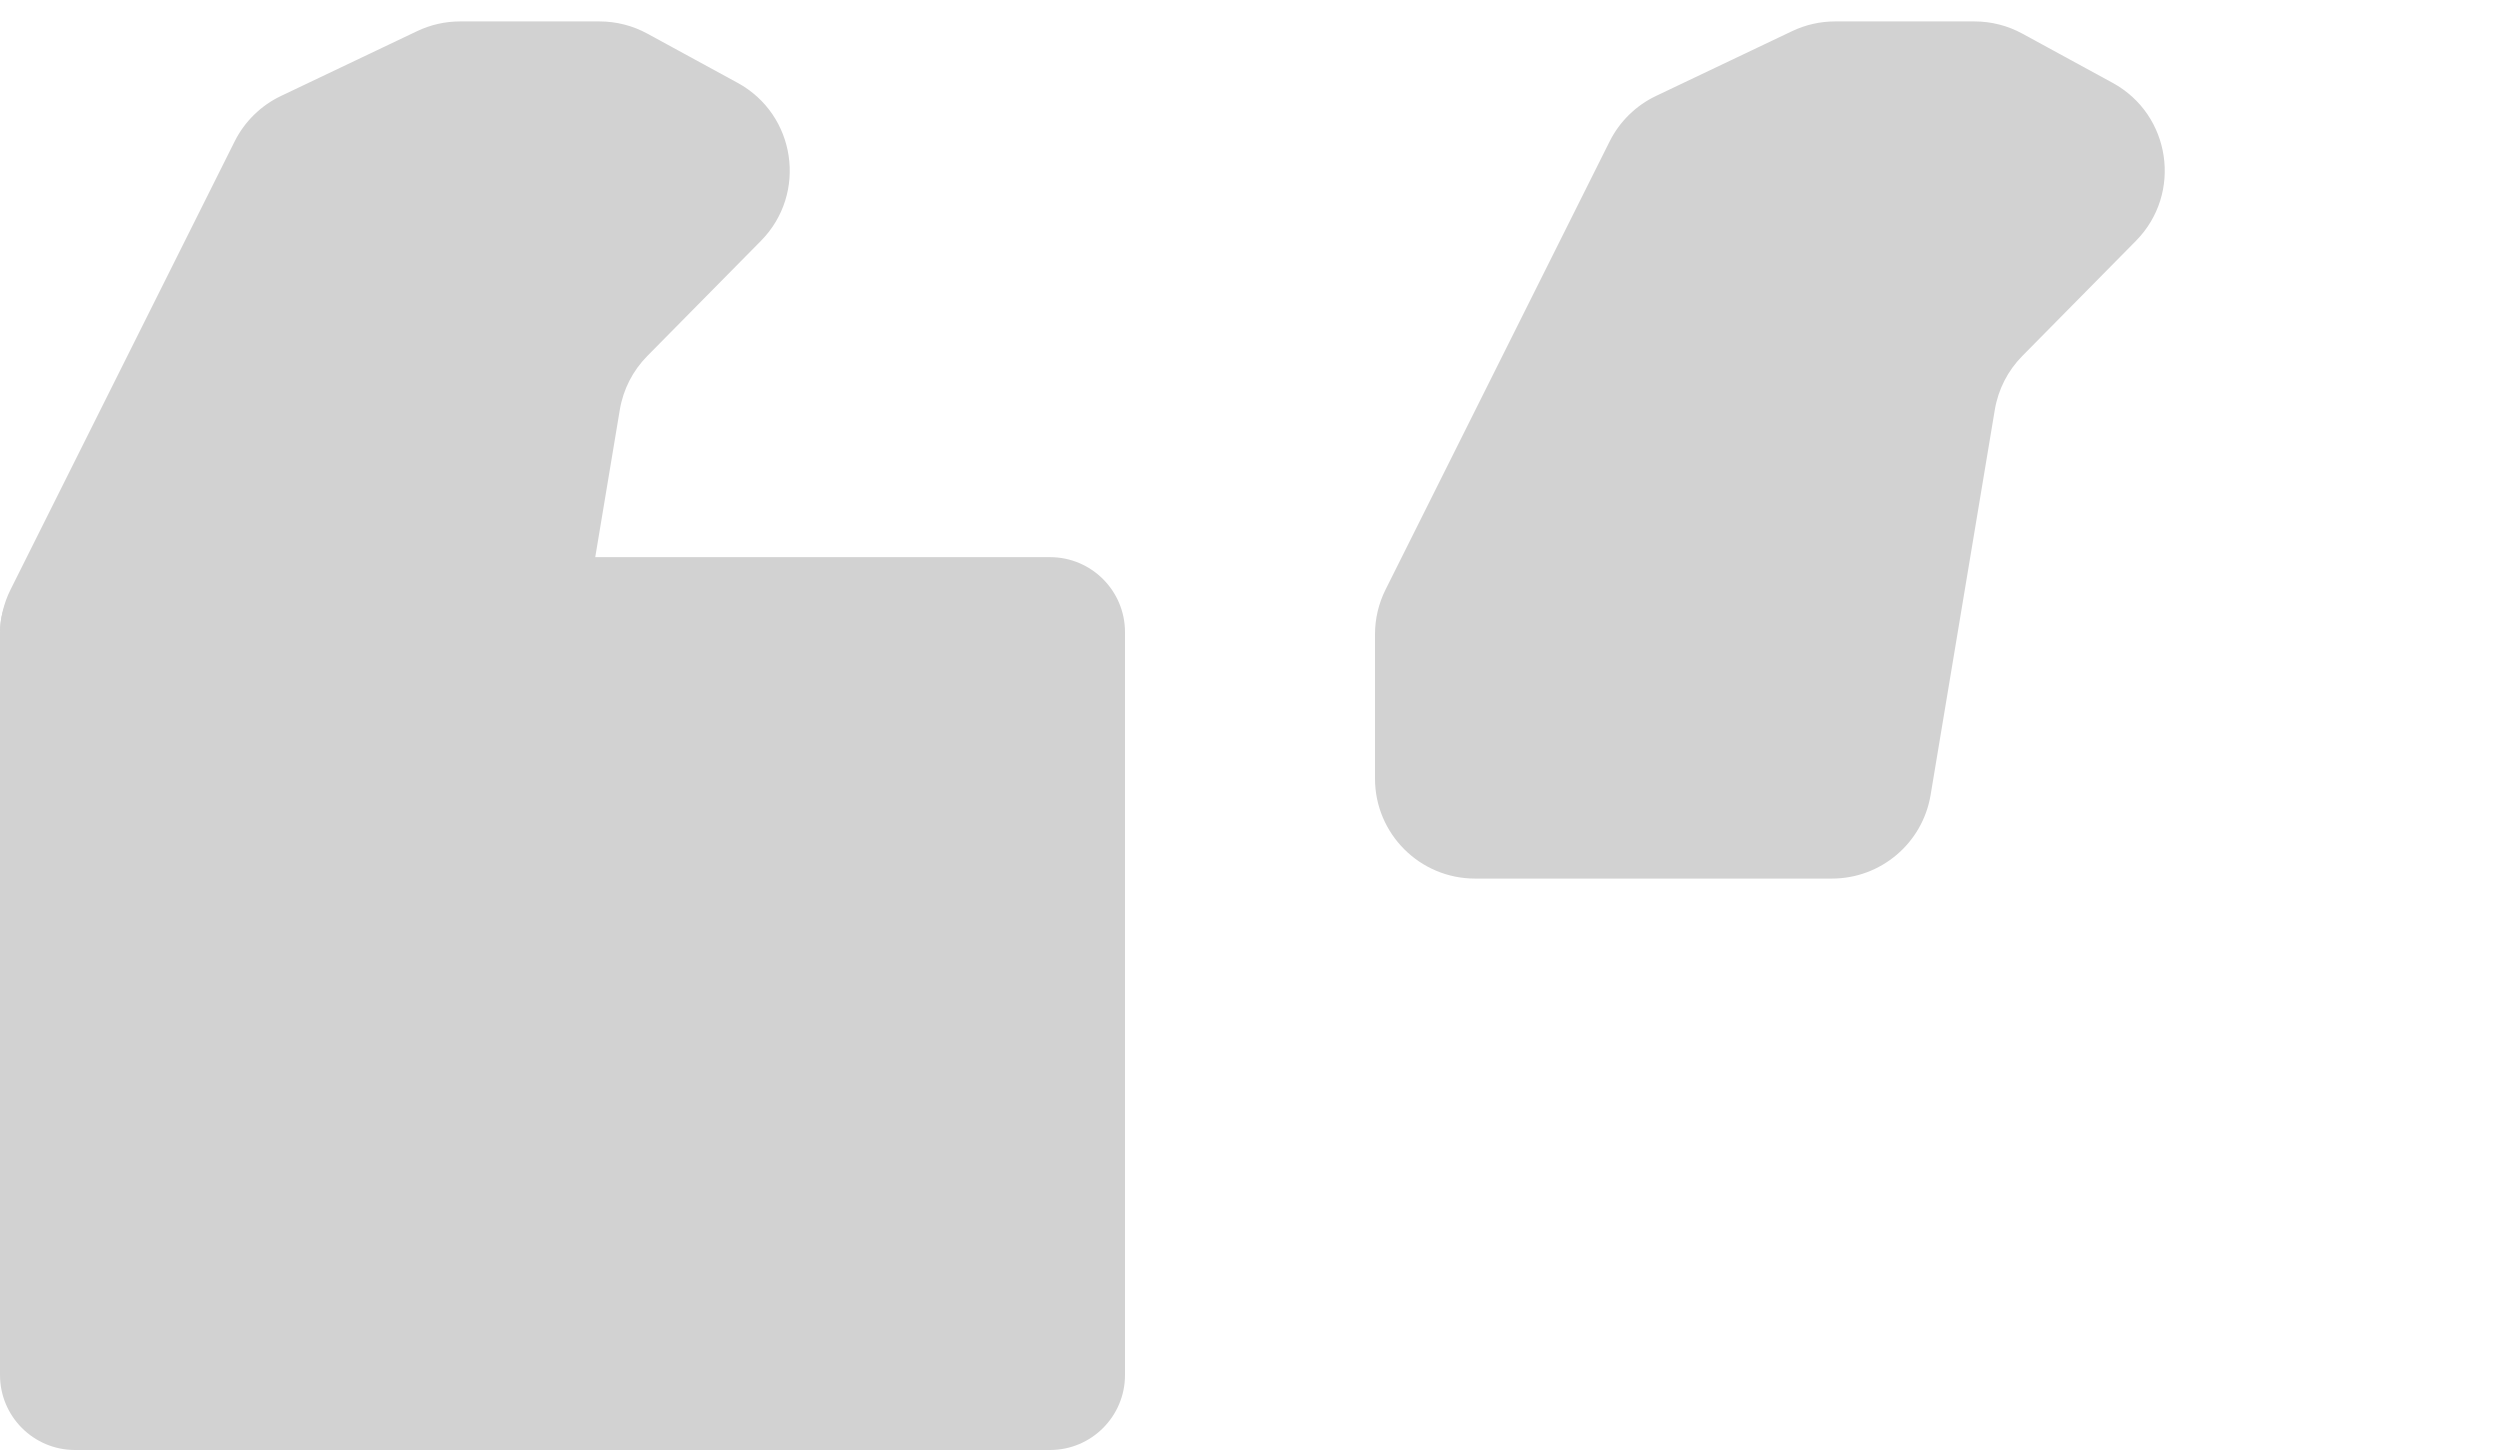
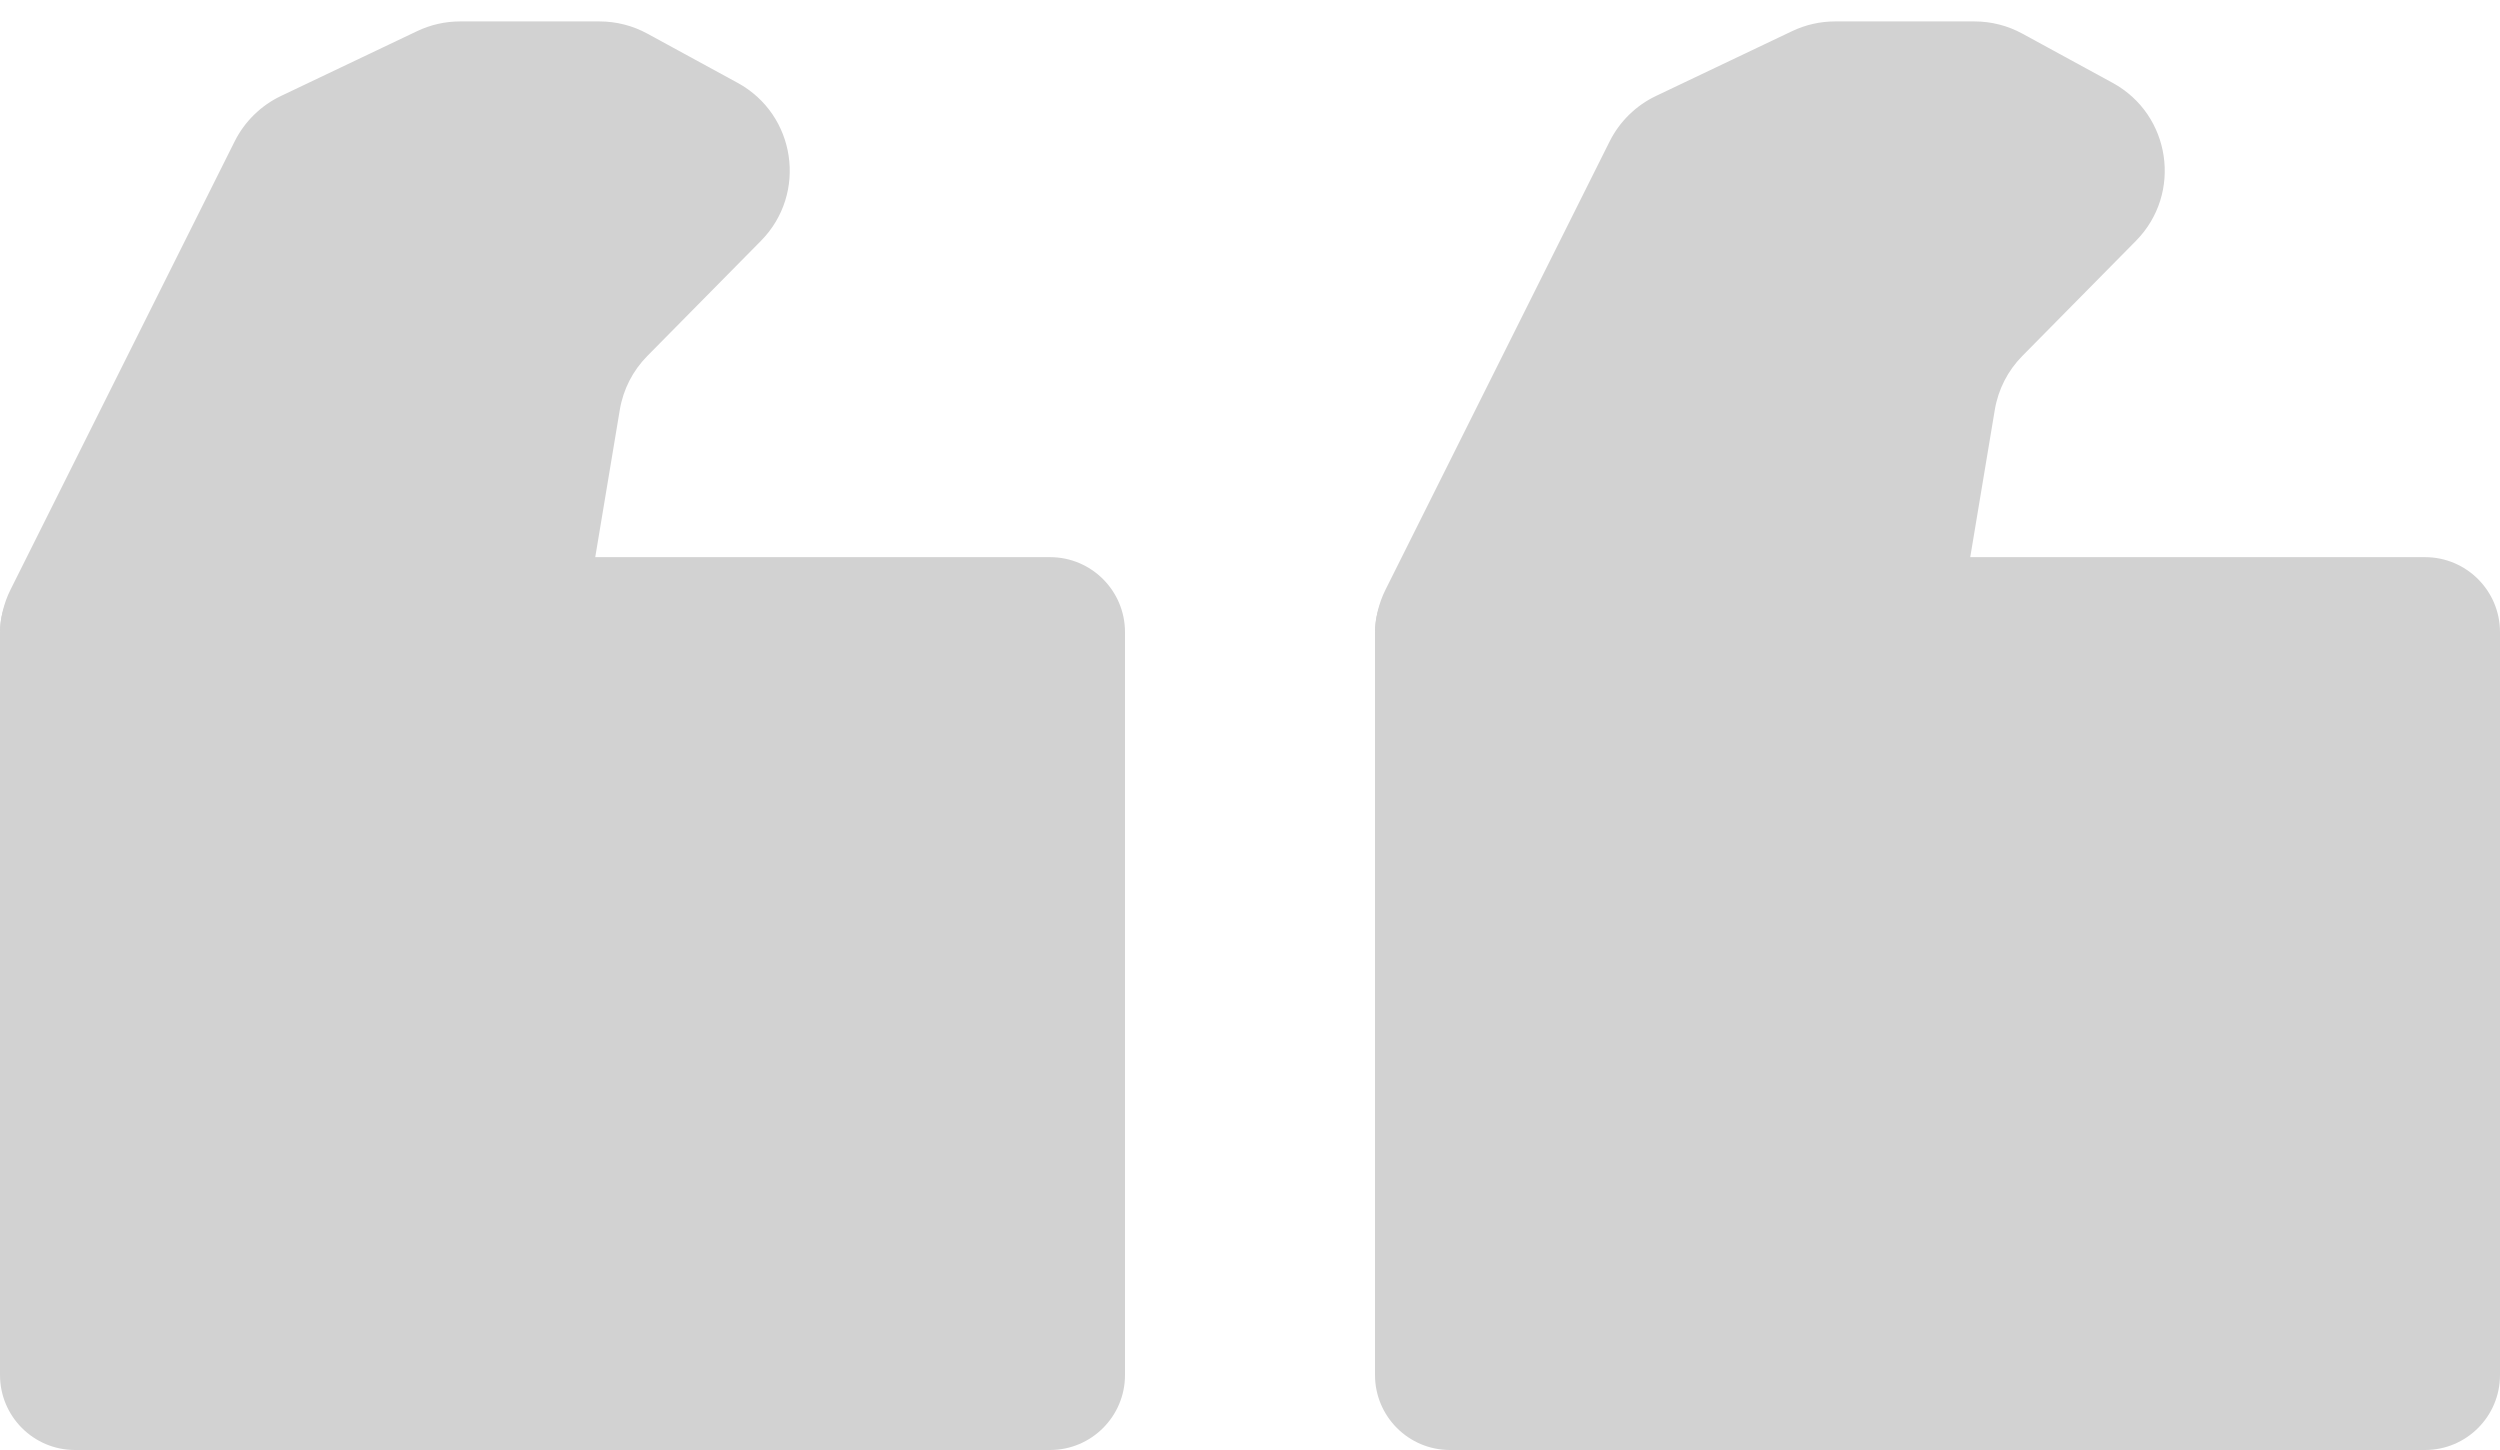
<svg xmlns="http://www.w3.org/2000/svg" width="100" height="58" viewBox="0 0 100 58" fill="none">
-   <path d="M100 55C100 56.657 98.657 58 97 58H58C56.343 58 55 56.657 55 55V25.286C55 23.629 56.343 22.286 58 22.286H97C98.657 22.286 100 23.629 100 25.286V55Z" />
+   <path d="M100 55C100 56.657 98.657 58 97 58H58C56.343 58 55 56.657 55 55V25.286C55 23.629 56.343 22.286 58 22.286H97C98.657 22.286 100 23.629 100 25.286V55Z" fill="#d2d2d2" />
  <path d="M77.224 31.8C76.902 33.729 75.234 35.143 73.278 35.143H59C56.791 35.143 55 33.352 55 31.143V25.373C55 24.752 55.145 24.139 55.422 23.584L64.385 5.659C64.783 4.862 65.437 4.22 66.243 3.837L71.684 1.246C72.221 0.99 72.809 0.857 73.404 0.857H78.98C79.649 0.857 80.308 1.025 80.895 1.346L84.505 3.314C86.84 4.588 87.305 7.743 85.436 9.636L80.891 14.241C80.311 14.828 79.927 15.58 79.792 16.393L77.224 31.8Z" fill="#d2d2d2" />
  <path d="M45 55C45 56.657 43.657 58 42 58H3C1.343 58 -1.14441e-05 56.657 -1.14441e-05 55V25.286C-1.14441e-05 23.629 1.343 22.286 3 22.286H42C43.657 22.286 45 23.629 45 25.286V55Z" fill="#d2d2d2" />
  <path d="M22.224 31.8C21.902 33.729 20.234 35.143 18.278 35.143H4C1.791 35.143 3.24249e-05 33.352 3.24249e-05 31.143V25.373C3.24249e-05 24.752 0.145 24.139 0.422 23.584L9.385 5.659C9.783 4.862 10.437 4.22 11.243 3.837L16.684 1.246C17.221 0.99 17.809 0.857 18.404 0.857H23.98C24.649 0.857 25.308 1.025 25.895 1.346L29.505 3.314C31.84 4.588 32.305 7.743 30.436 9.636L25.891 14.241C25.311 14.828 24.927 15.58 24.792 16.393L22.224 31.8Z" fill="#d2d2d2" />
</svg>
